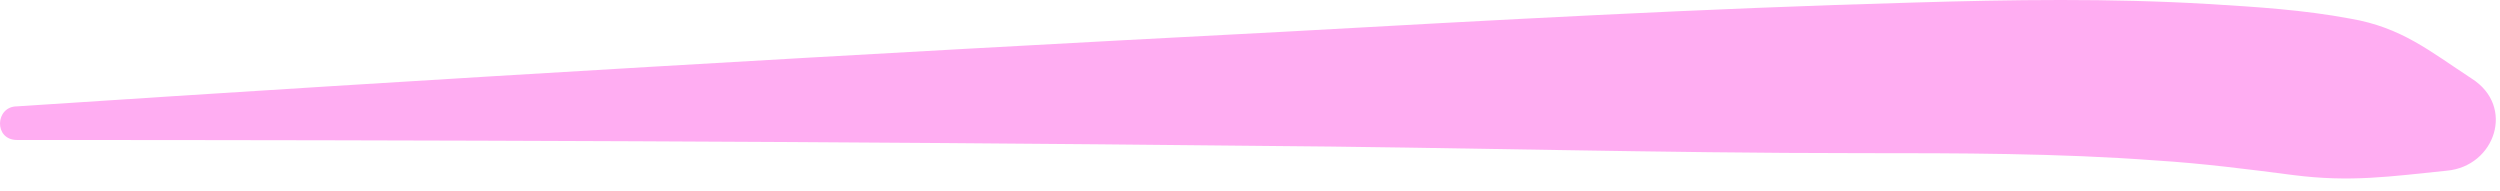
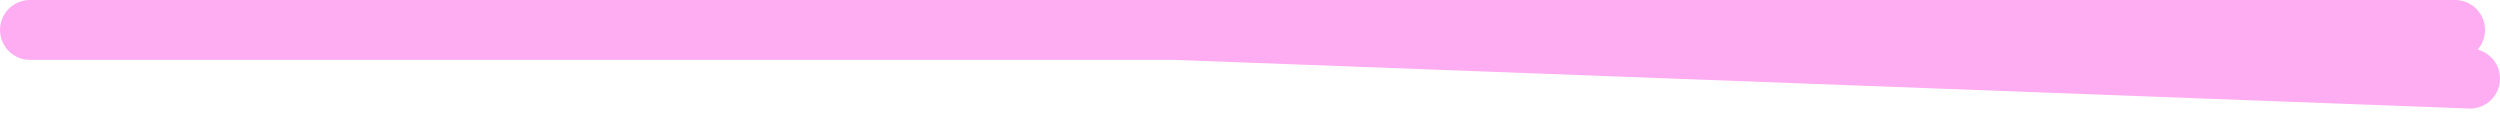
- <svg xmlns="http://www.w3.org/2000/svg" width="171" height="13" viewBox="0 0 171 13" fill="none">
-   <path d="M1.163 9.575C29.363 9.575 57.563 9.675 85.863 9.975C99.663 10.075 113.463 10.475 127.263 10.475C133.963 10.475 140.763 10.475 147.463 10.975C150.663 11.175 153.763 11.575 156.863 11.975C160.763 12.475 163.463 12.075 167.363 11.675C170.663 11.375 172.063 7.275 169.063 5.375C166.163 3.475 164.263 1.875 160.763 1.275C157.563 0.675 154.363 0.475 151.063 0.275C144.363 -0.125 137.563 -0.025 130.863 0.175C116.463 0.575 102.163 1.375 87.763 2.175C58.863 3.675 29.963 5.375 1.163 7.275C-0.337 7.275 -0.437 9.575 1.163 9.575Z" fill="#FFADF2" />
+ <svg xmlns="http://www.w3.org/2000/svg" width="167" height="8" viewBox="0 0 167 8" fill="none">
+   <path d="M2 2H78.5M164 2H78.5M78.5 2L165 5.25" stroke="#FFADF2" stroke-width="4" stroke-linecap="round" />
</svg>
